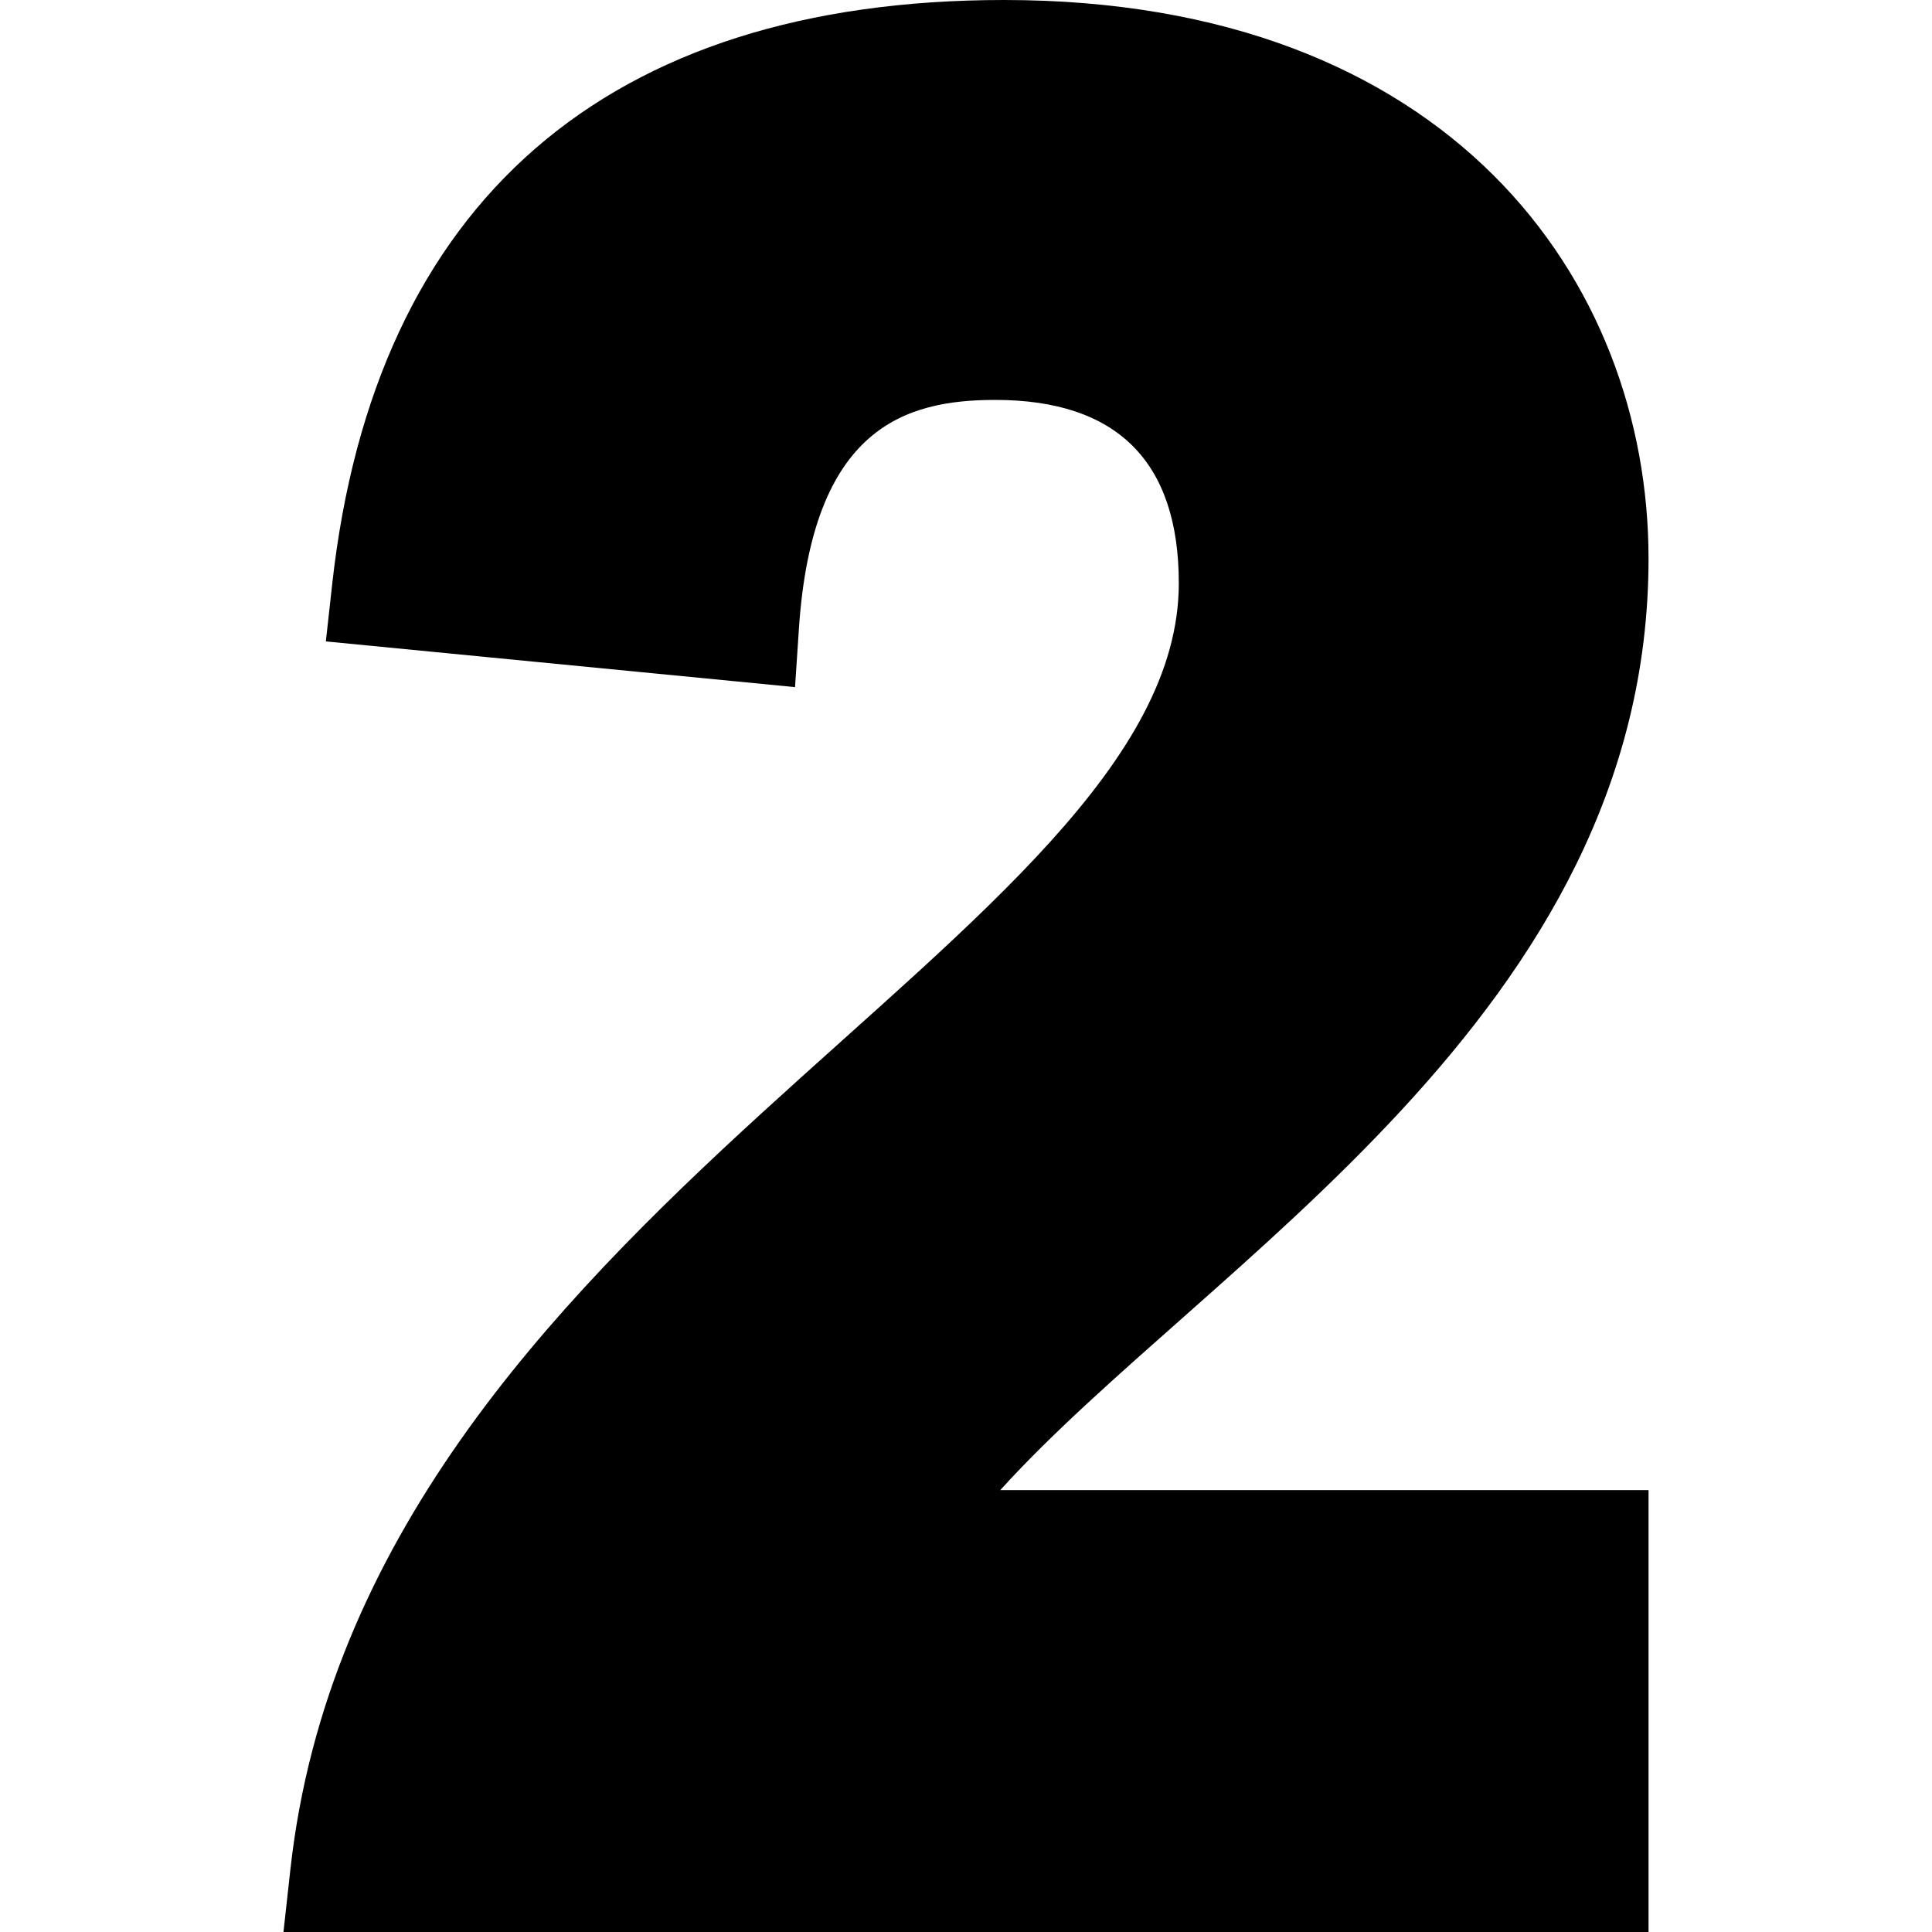
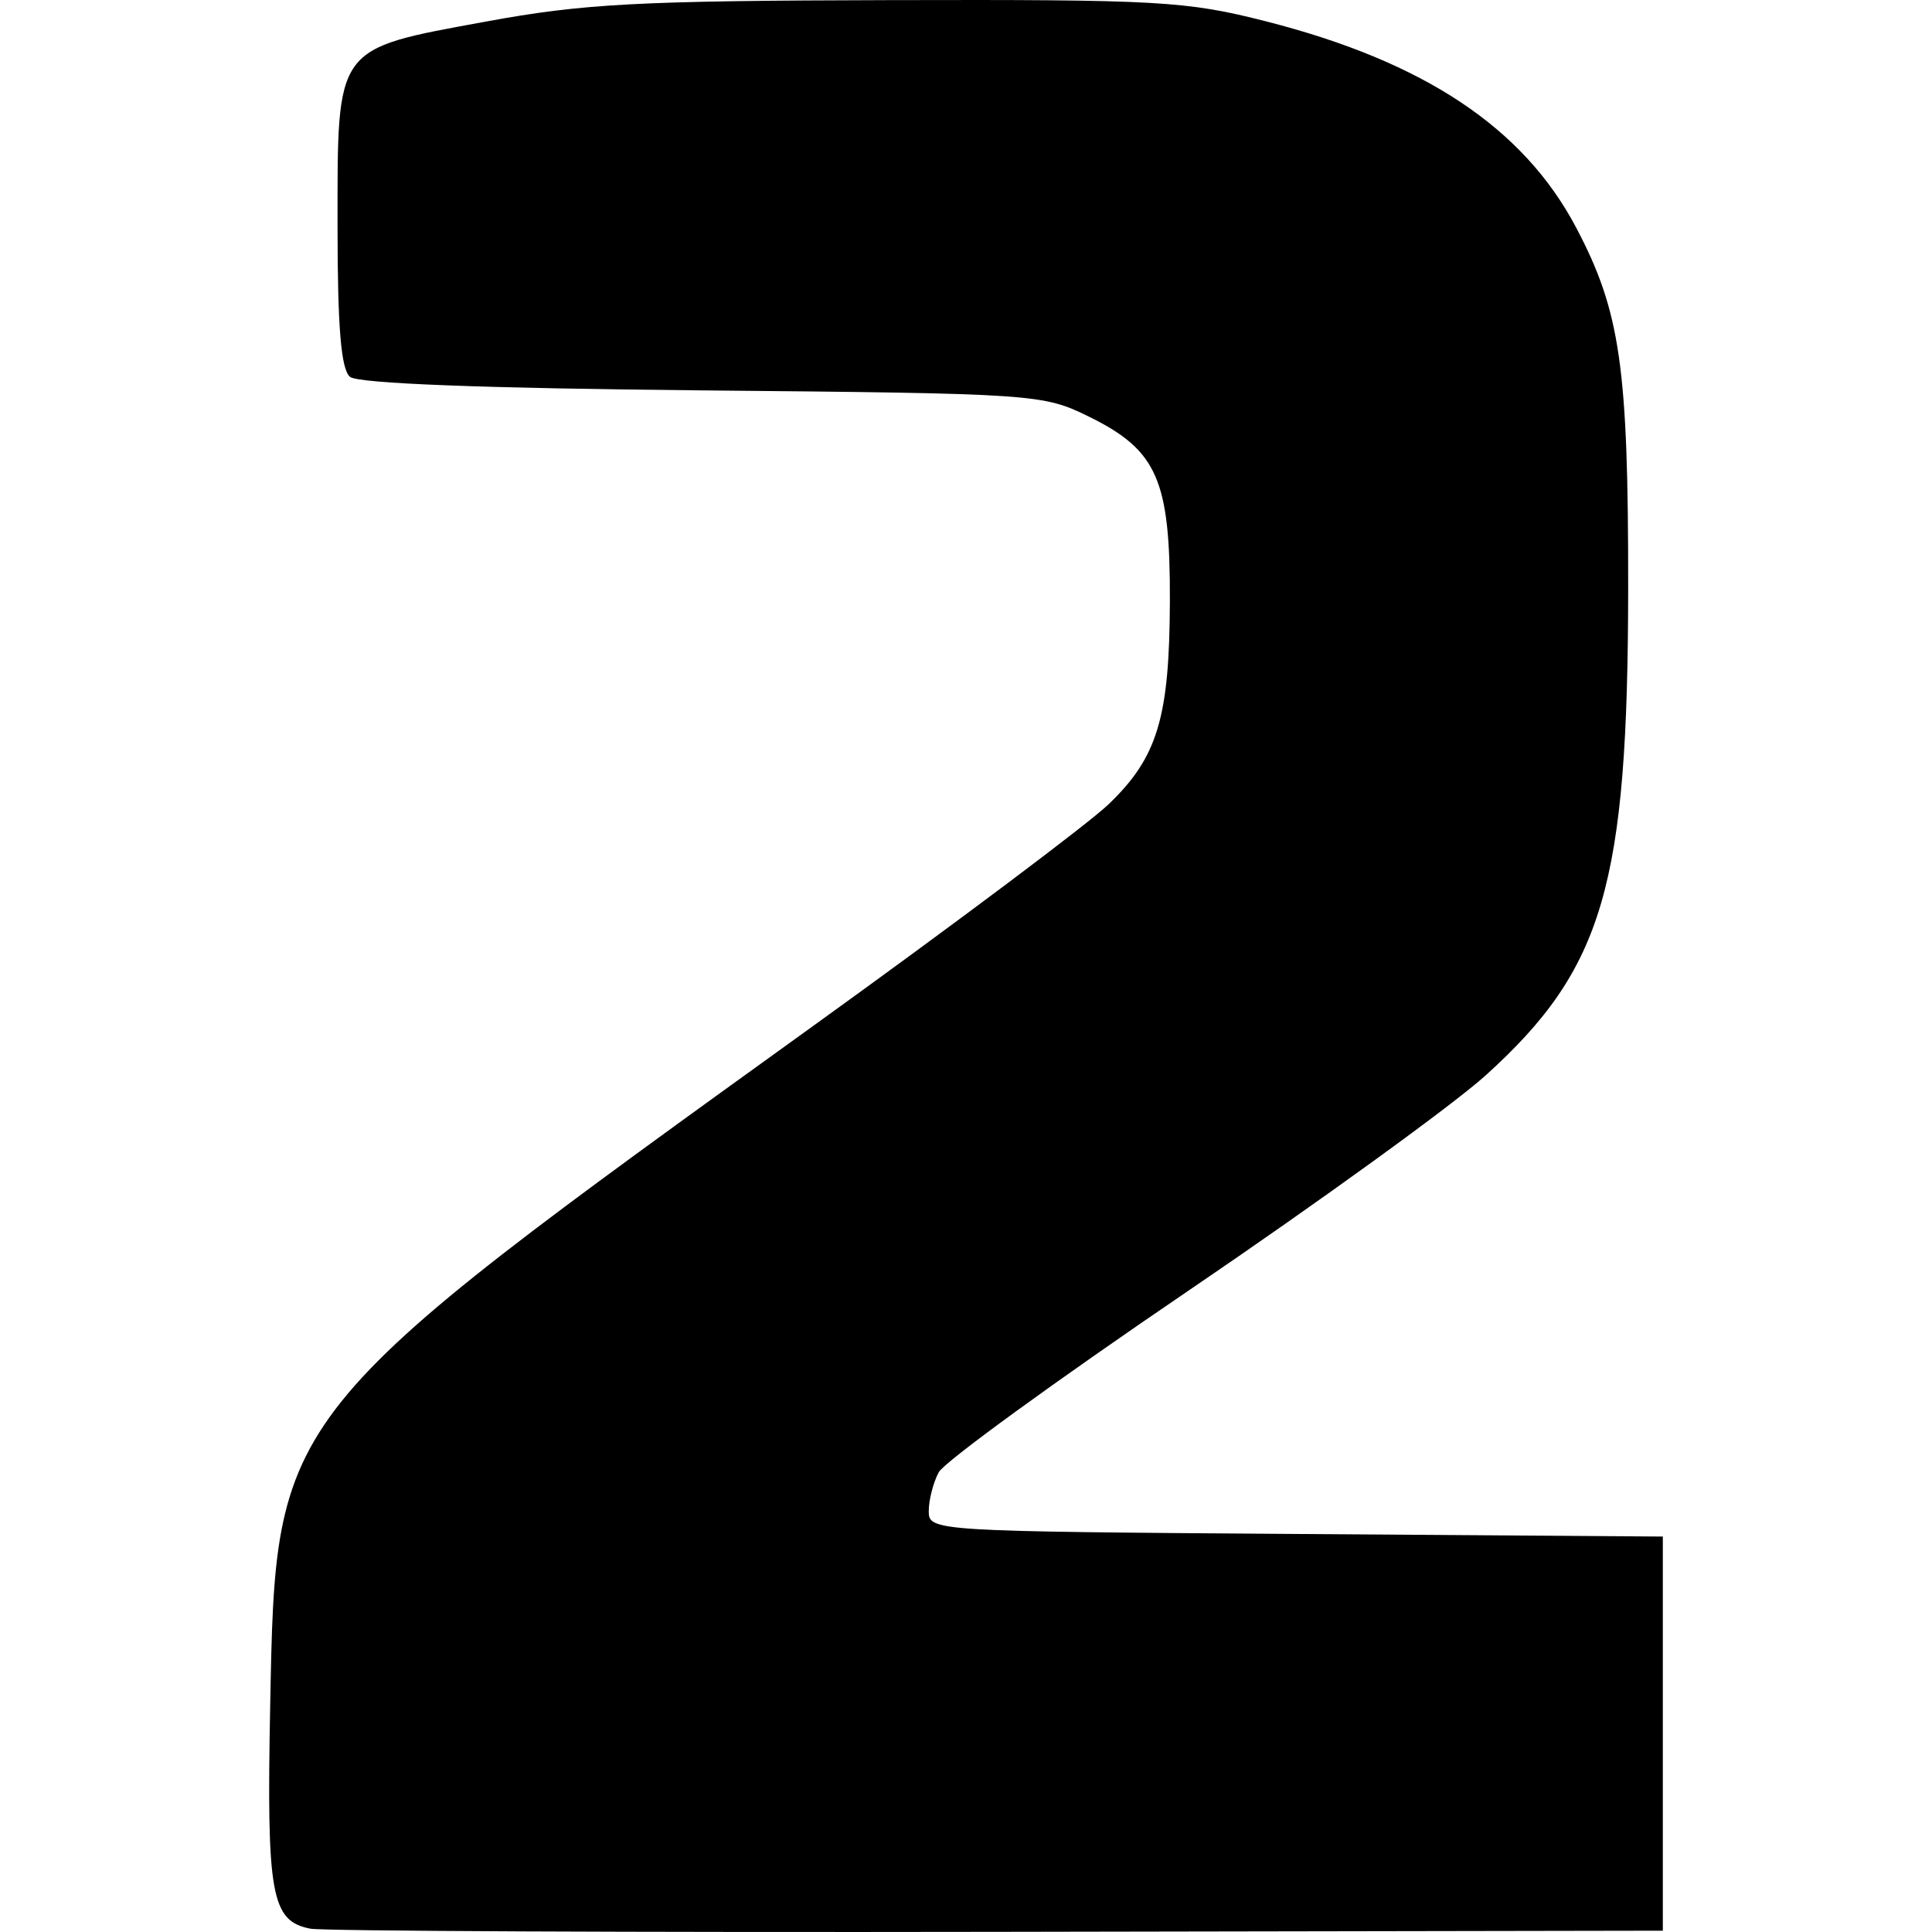
- <svg xmlns="http://www.w3.org/2000/svg" id="Capa_1" enable-background="new 0 0 512 512" height="512" viewBox="0 0 512 512" width="512">
-   <g id="_x32_">
-     <path d="m436.879 148.037c0-73.682-52.808-148.037-170.786-148.037-105.308 0-166.875 53.555-178.067 154.878l-1.67 15.103 124.336 12.114 1.025-15.439c3.545-53.467 28.286-60.674 52.031-60.674 32.285 0 48.647 16.348 48.647 48.589 0 94.33-216.104 166.375-235.43 340.774l-1.844 16.655h361.758v-117.107h-171.797c54.405-60.11 171.797-126.067 171.797-246.856z" />
-   </g>
+ <svg xmlns="http://www.w3.org/2000/svg" version="1.1" id="Capa_1" x="0px" y="0px" viewBox="0 0 512 512" style="enable-background:new 0 0 512 512;" xml:space="preserve">
+   <defs id="defs41" />
+   <g id="g8">
+ </g>
+   <g id="g10">
+ </g>
+   <g id="g12">
+ </g>
+   <g id="g14">
+ </g>
+   <g id="g16">
+ </g>
+   <g id="g18">
+ </g>
+   <g id="g20">
+ </g>
+   <g id="g22">
+ </g>
+   <g id="g24">
+ </g>
+   <g id="g26">
+ </g>
+   <g id="g28">
+ </g>
+   <g id="g30">
+ </g>
+   <g id="g32">
+ </g>
+   <g id="g34">
+ </g>
+   <g id="g36">
+ </g>
+   <path style="fill:#000000;stroke-width:2.611" d="m 82.266,511.125 c -10.407,-2.02 -11.638,-8.846 -10.663,-59.162 1.508,-77.851 0.719,-76.865 144.496,-180.512 37.341,-26.919 72.281,-53.141 77.645,-58.272 13.029,-12.464 16.199,-22.983 16.287,-54.046 0.091,-31.959 -3.361,-39.812 -21.398,-48.694 -12.251,-6.032 -14.092,-6.158 -102.521,-6.983 -57.862,-0.54 -91.228,-1.821 -93.353,-3.584 -2.385,-1.979 -3.306,-13.127 -3.306,-39.998 0,-48.038 -0.933,-46.748 39.198,-54.136 25.977,-4.782 40.331,-5.547 107.033,-5.708 71.437,-0.172 78.689,0.237 99.838,5.631 41.903,10.687 68.233,28.208 82.197,54.697 11.695,22.186 13.815,36.915 13.764,95.638 -0.068,78.69 -6.51,100.704 -37.739,128.964 -8.651,7.828 -44.211,33.586 -79.022,57.239 -34.812,23.653 -64.486,45.234 -65.944,47.957 -1.458,2.723 -2.65,7.365 -2.65,10.314 0,5.301 1.117,5.37 97.27,6.047 l 97.27,0.685 v 52.225 52.225 l -176.261,0.306 c -96.943,0.168 -178.907,-0.207 -182.142,-0.835 z" id="path898" />
</svg>
